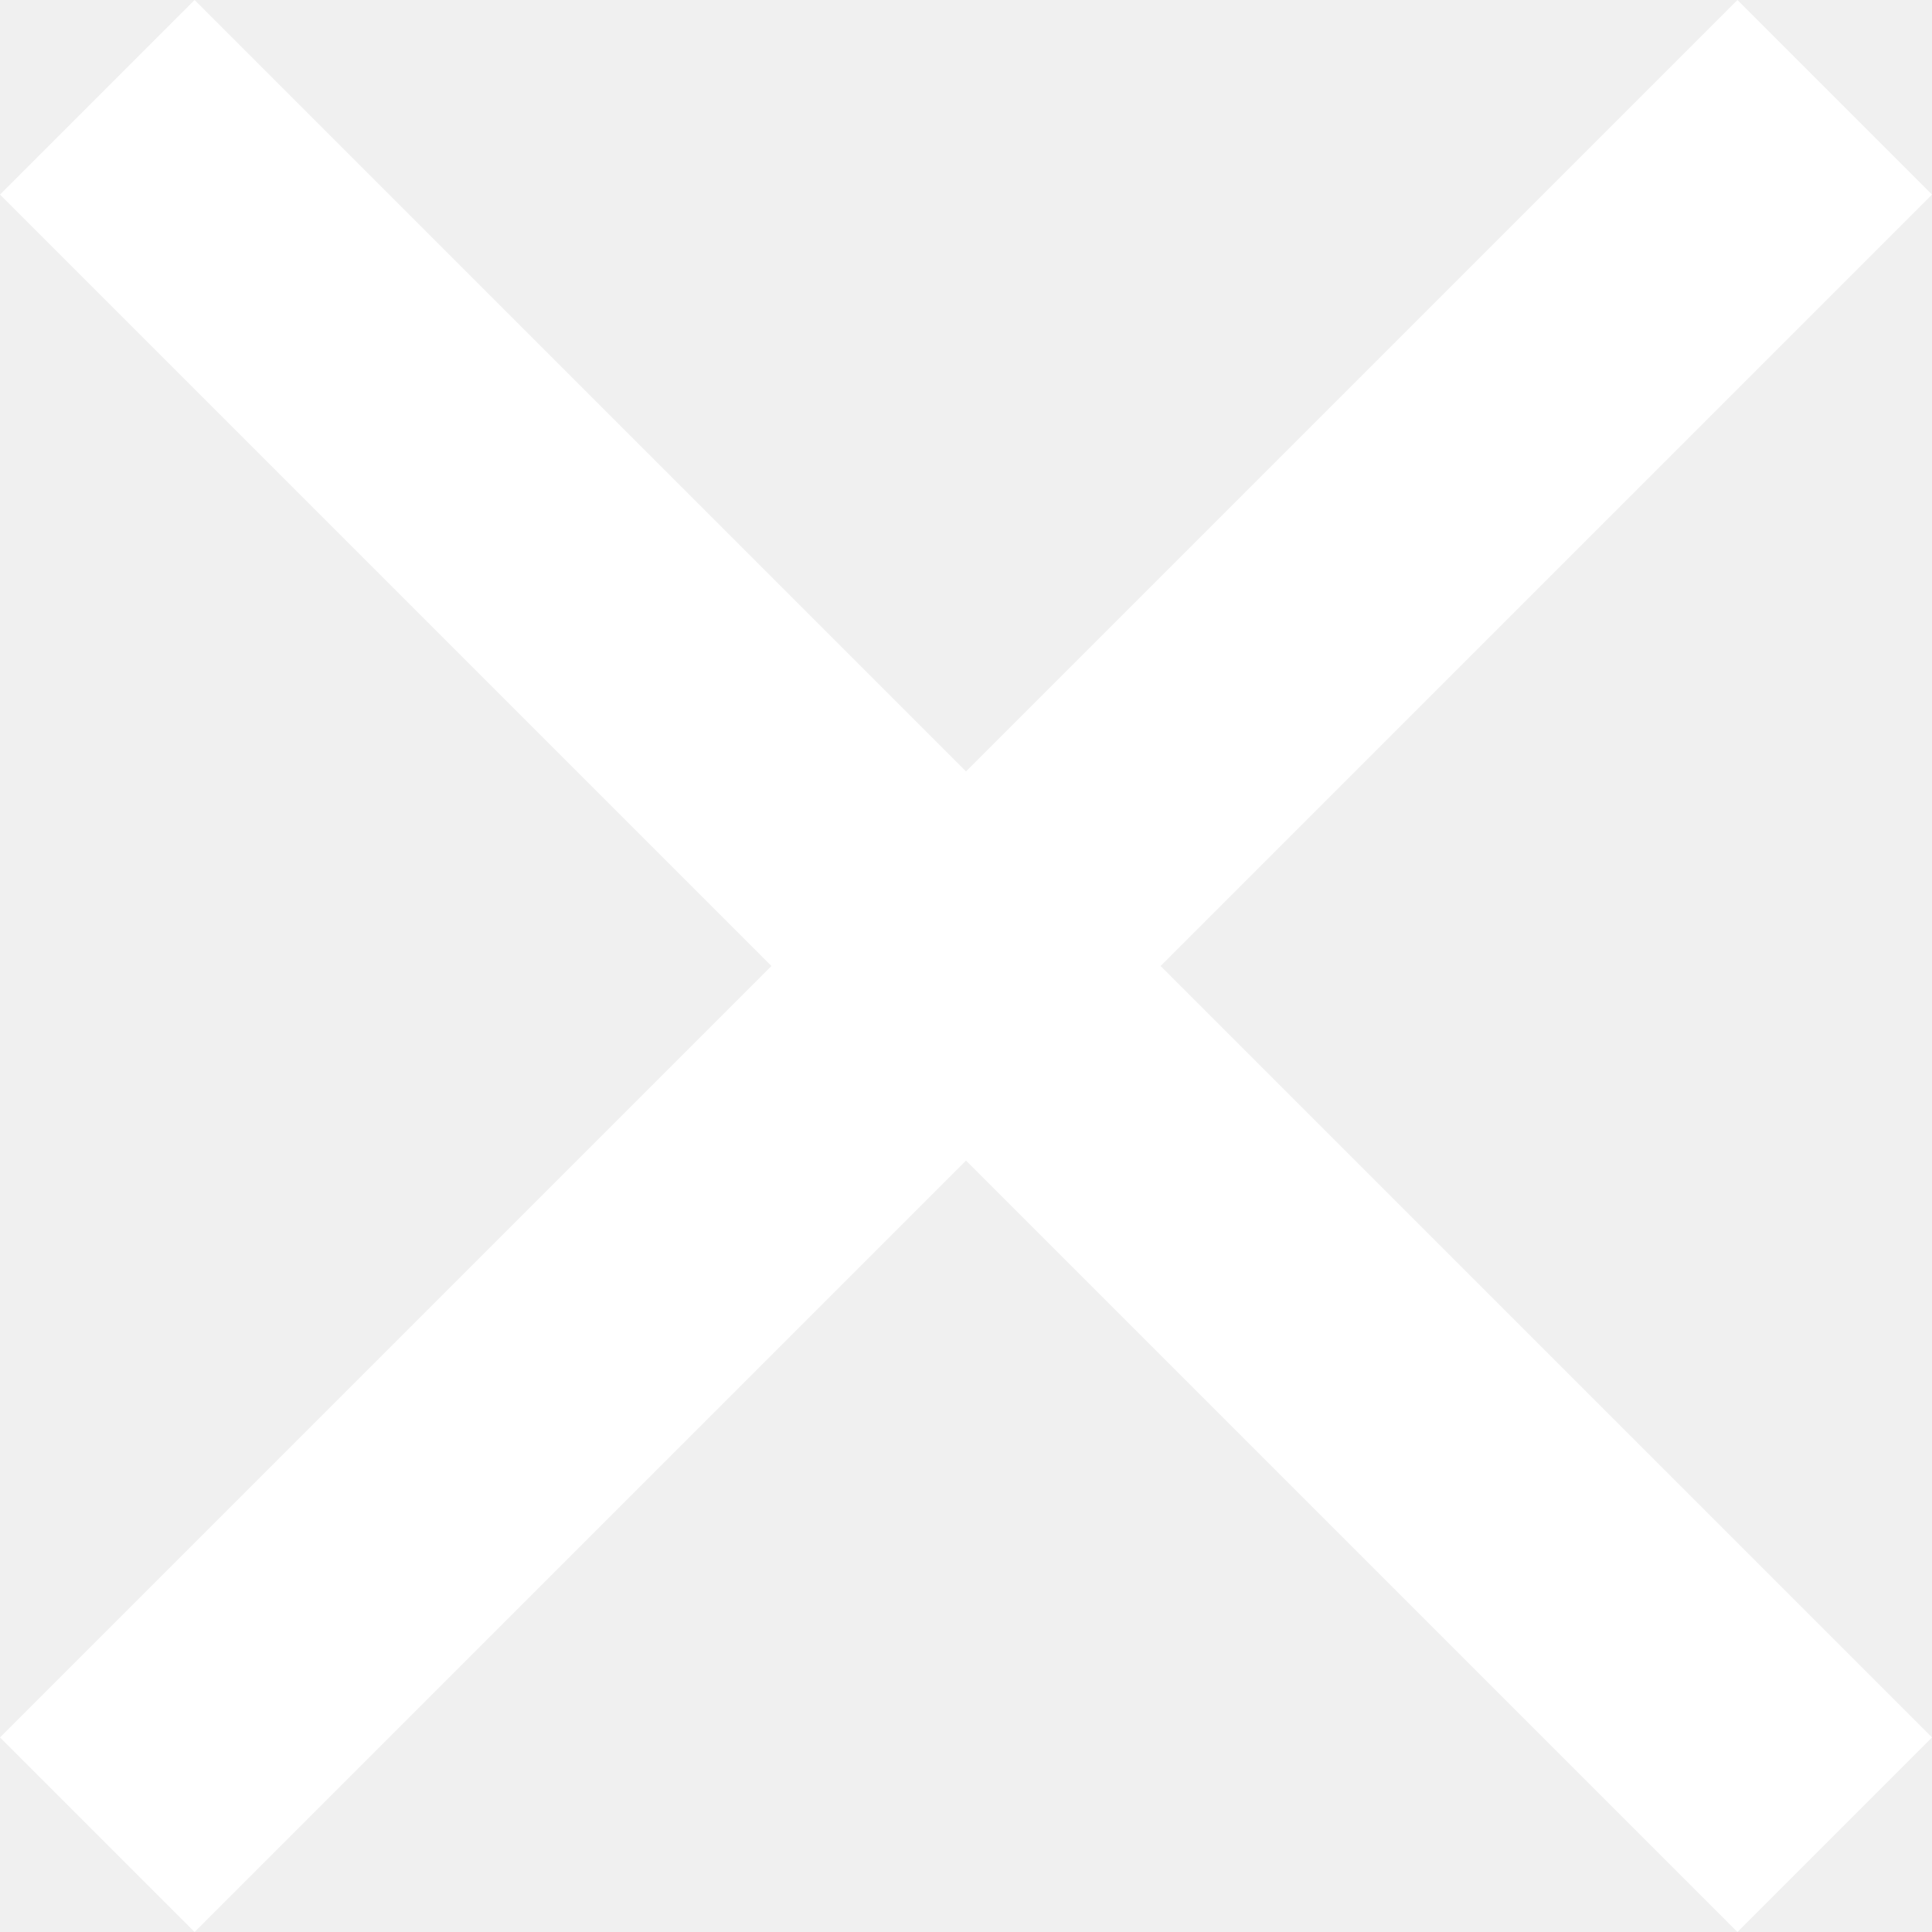
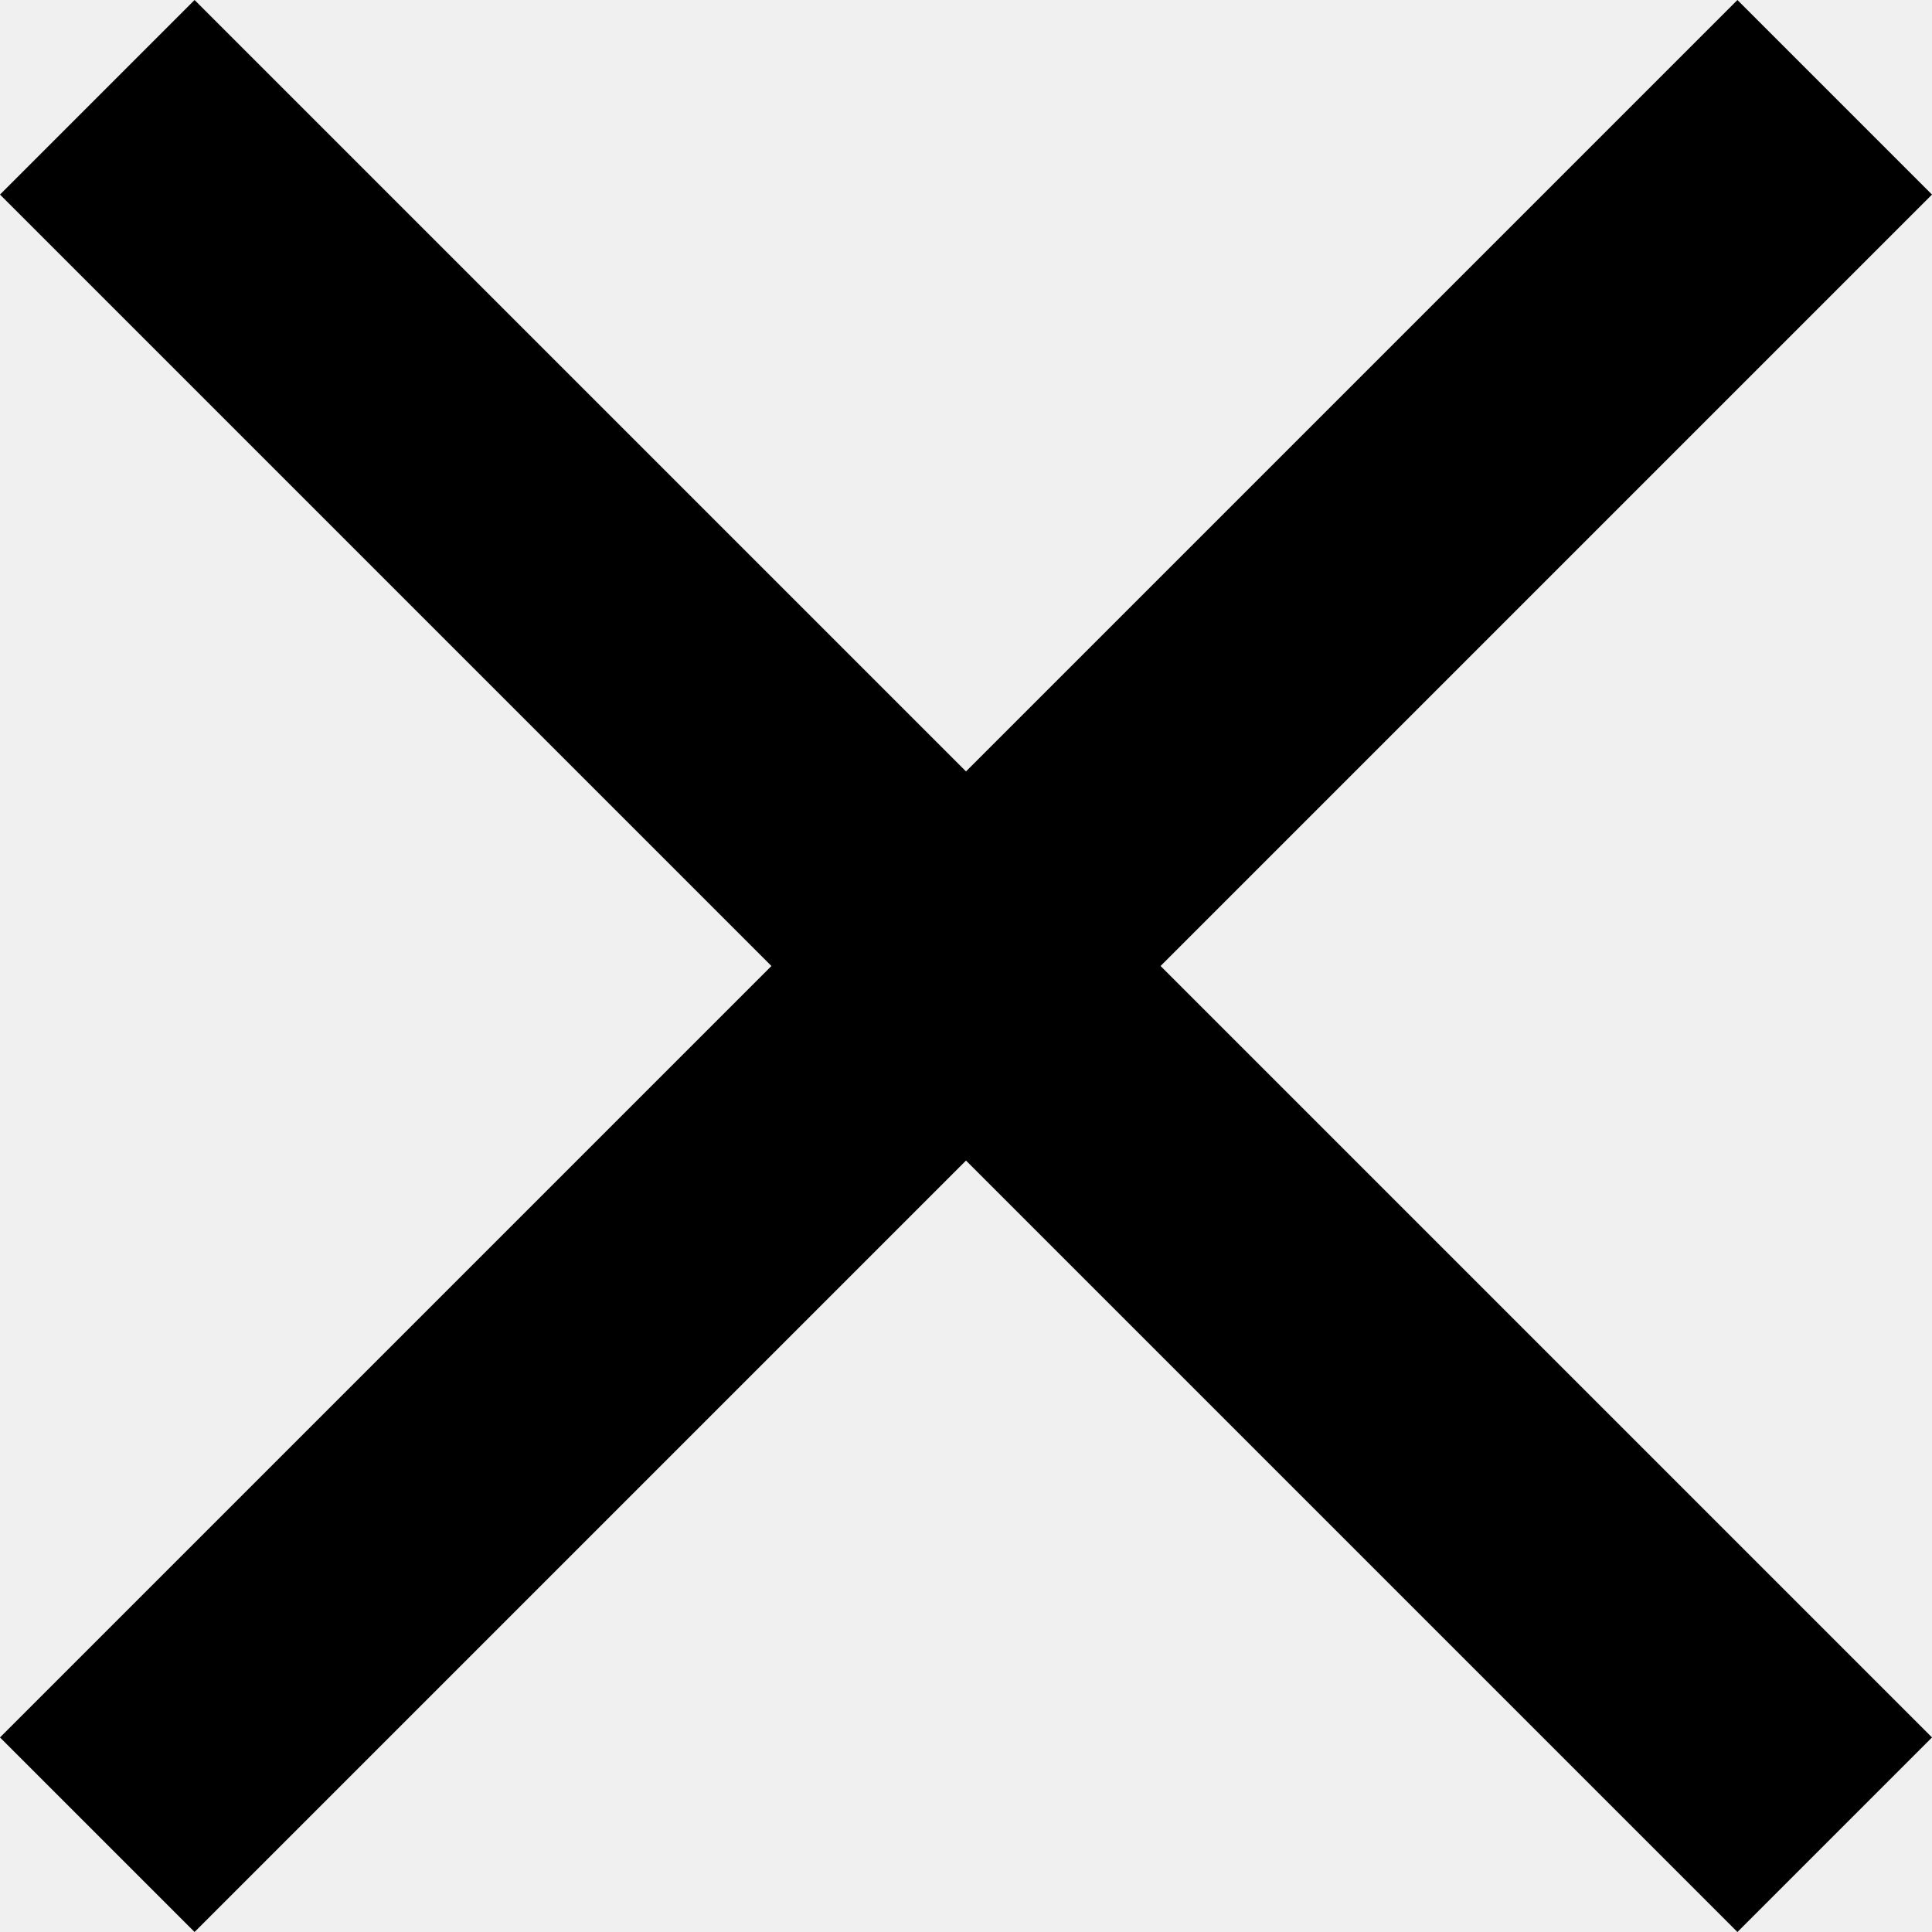
<svg xmlns="http://www.w3.org/2000/svg" width="139" height="139" viewBox="0 0 139 139">
-   <polygon fill="#FFF" points="189 63.999 175.001 50 119.5 105.501 63.999 50 50 63.999 105.501 119.5 50 175.001 63.999 189 119.5 133.499 175.001 189 189 175.001 133.499 119.5" transform="translate(-50 -50)" />
+   <polygon fill="currentColor" points="189 63.999 175.001 50 119.5 105.501 63.999 50 50 63.999 105.501 119.5 50 175.001 63.999 189 119.5 133.499 175.001 189 189 175.001 133.499 119.5" transform="translate(-50 -50)" />
</svg>
